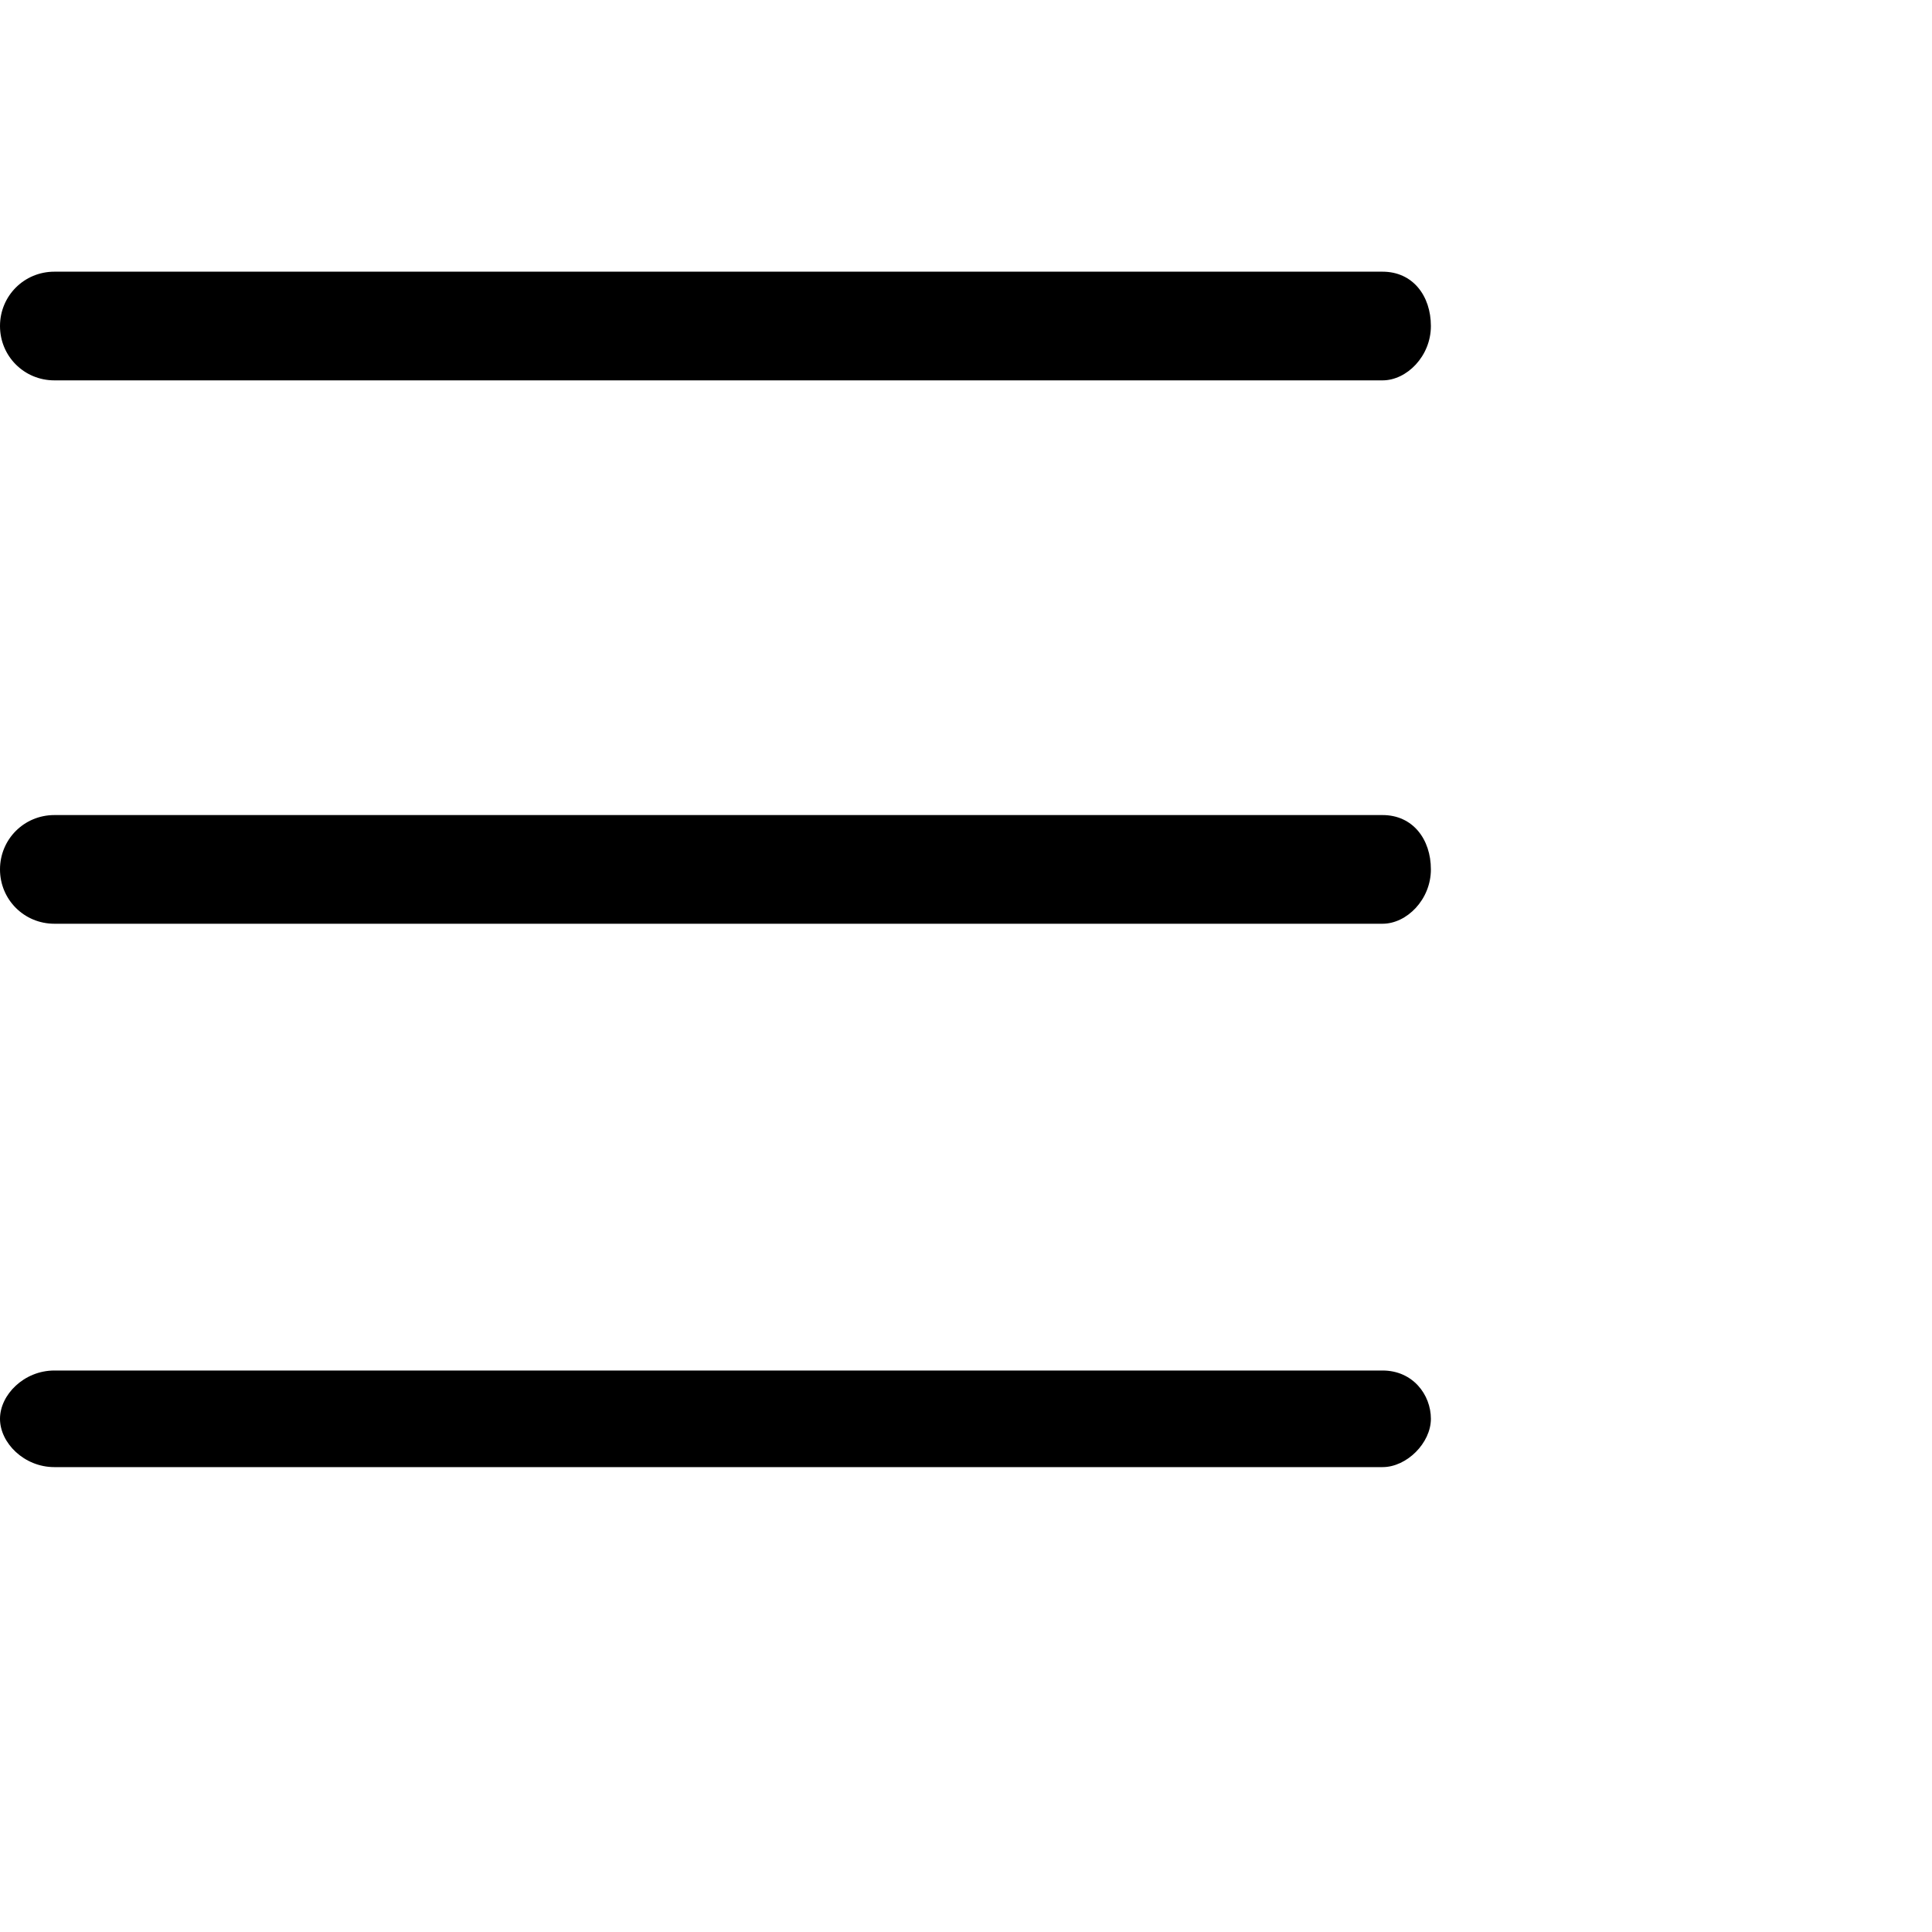
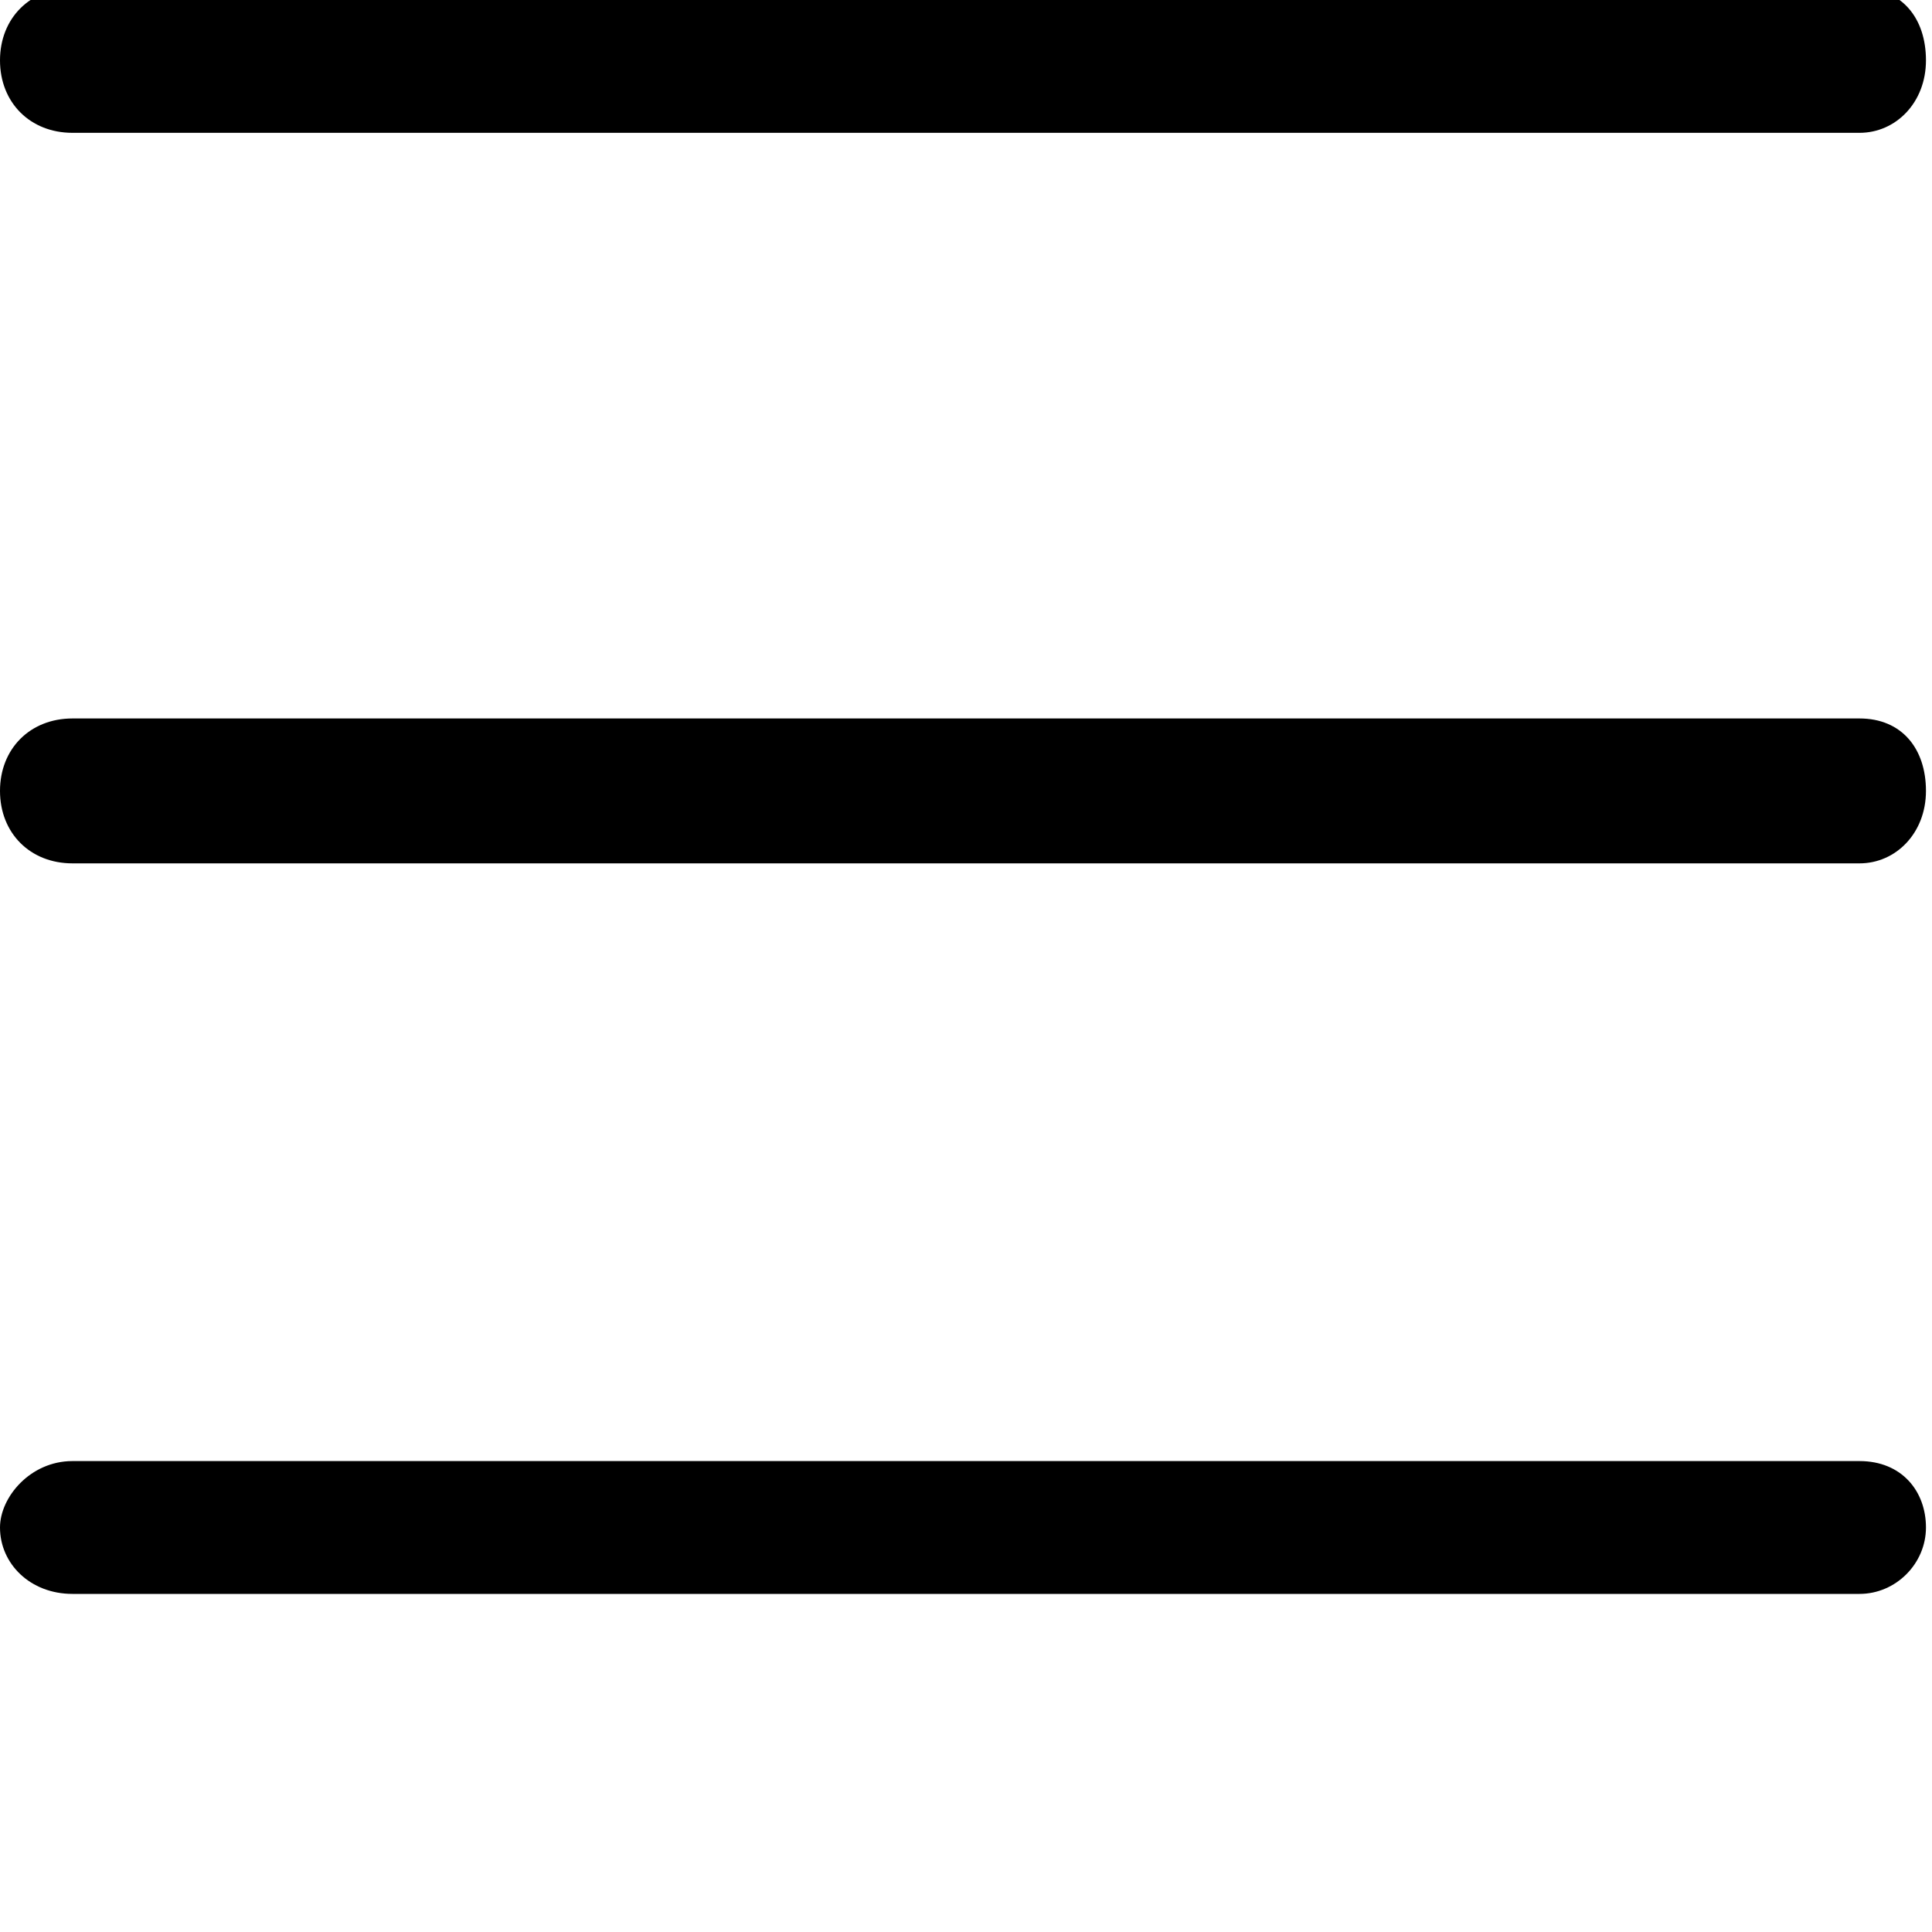
- <svg xmlns="http://www.w3.org/2000/svg" version="1.1" id="Layer_1" width="32" height="32" x="0px" y="0px" viewBox="0 0 32 32">
-   <g>
-     <path d="M22.9,24.3h-22c-0.5,0-0.9-0.4-0.9-0.8s0.4-0.8,0.9-0.8h22c0.5,0,0.8,0.4,0.8,0.8S23.3,24.3,22.9,24.3z" />
-     <path d="M22.9,15.3h-22c-0.5,0-0.9-0.4-0.9-0.9s0.4-0.9,0.9-0.9h22c0.5,0,0.8,0.4,0.8,0.9S23.3,15.3,22.9,15.3z" />
-     <path d="M22.9,6.3h-22C0.4,6.3,0,5.9,0,5.4s0.4-0.9,0.9-0.9h22c0.5,0,0.8,0.4,0.8,0.9S23.3,6.3,22.9,6.3z" />
-   </g>
+ <svg xmlns="http://www.w3.org/2000/svg" version="1.1" x="0px" y="0px" viewBox="0 0 32 32" style="enable-background:new 0 0 32 32;" xml:space="preserve">
+   <path d="M30.8,26.4H1.2c-0.7,0-1.2-0.5-1.2-1.1c0-0.5,0.5-1.1,1.2-1.1h29.6c0.7,0,1.1,0.5,1.1,1.1C31.9,25.9,31.4,26.4,30.8,26.4z" />
+   <path d="M30.8,14.3H1.2c-0.7,0-1.2-0.5-1.2-1.2s0.5-1.2,1.2-1.2h29.6c0.7,0,1.1,0.5,1.1,1.2S31.4,14.3,30.8,14.3z" />
+   <path d="M30.8,2.2H1.2C0.5,2.2,0,1.7,0,1s0.5-1.2,1.2-1.2h29.6c0.7,0,1.1,0.5,1.1,1.2S31.4,2.2,30.8,2.2z" />
</svg>
